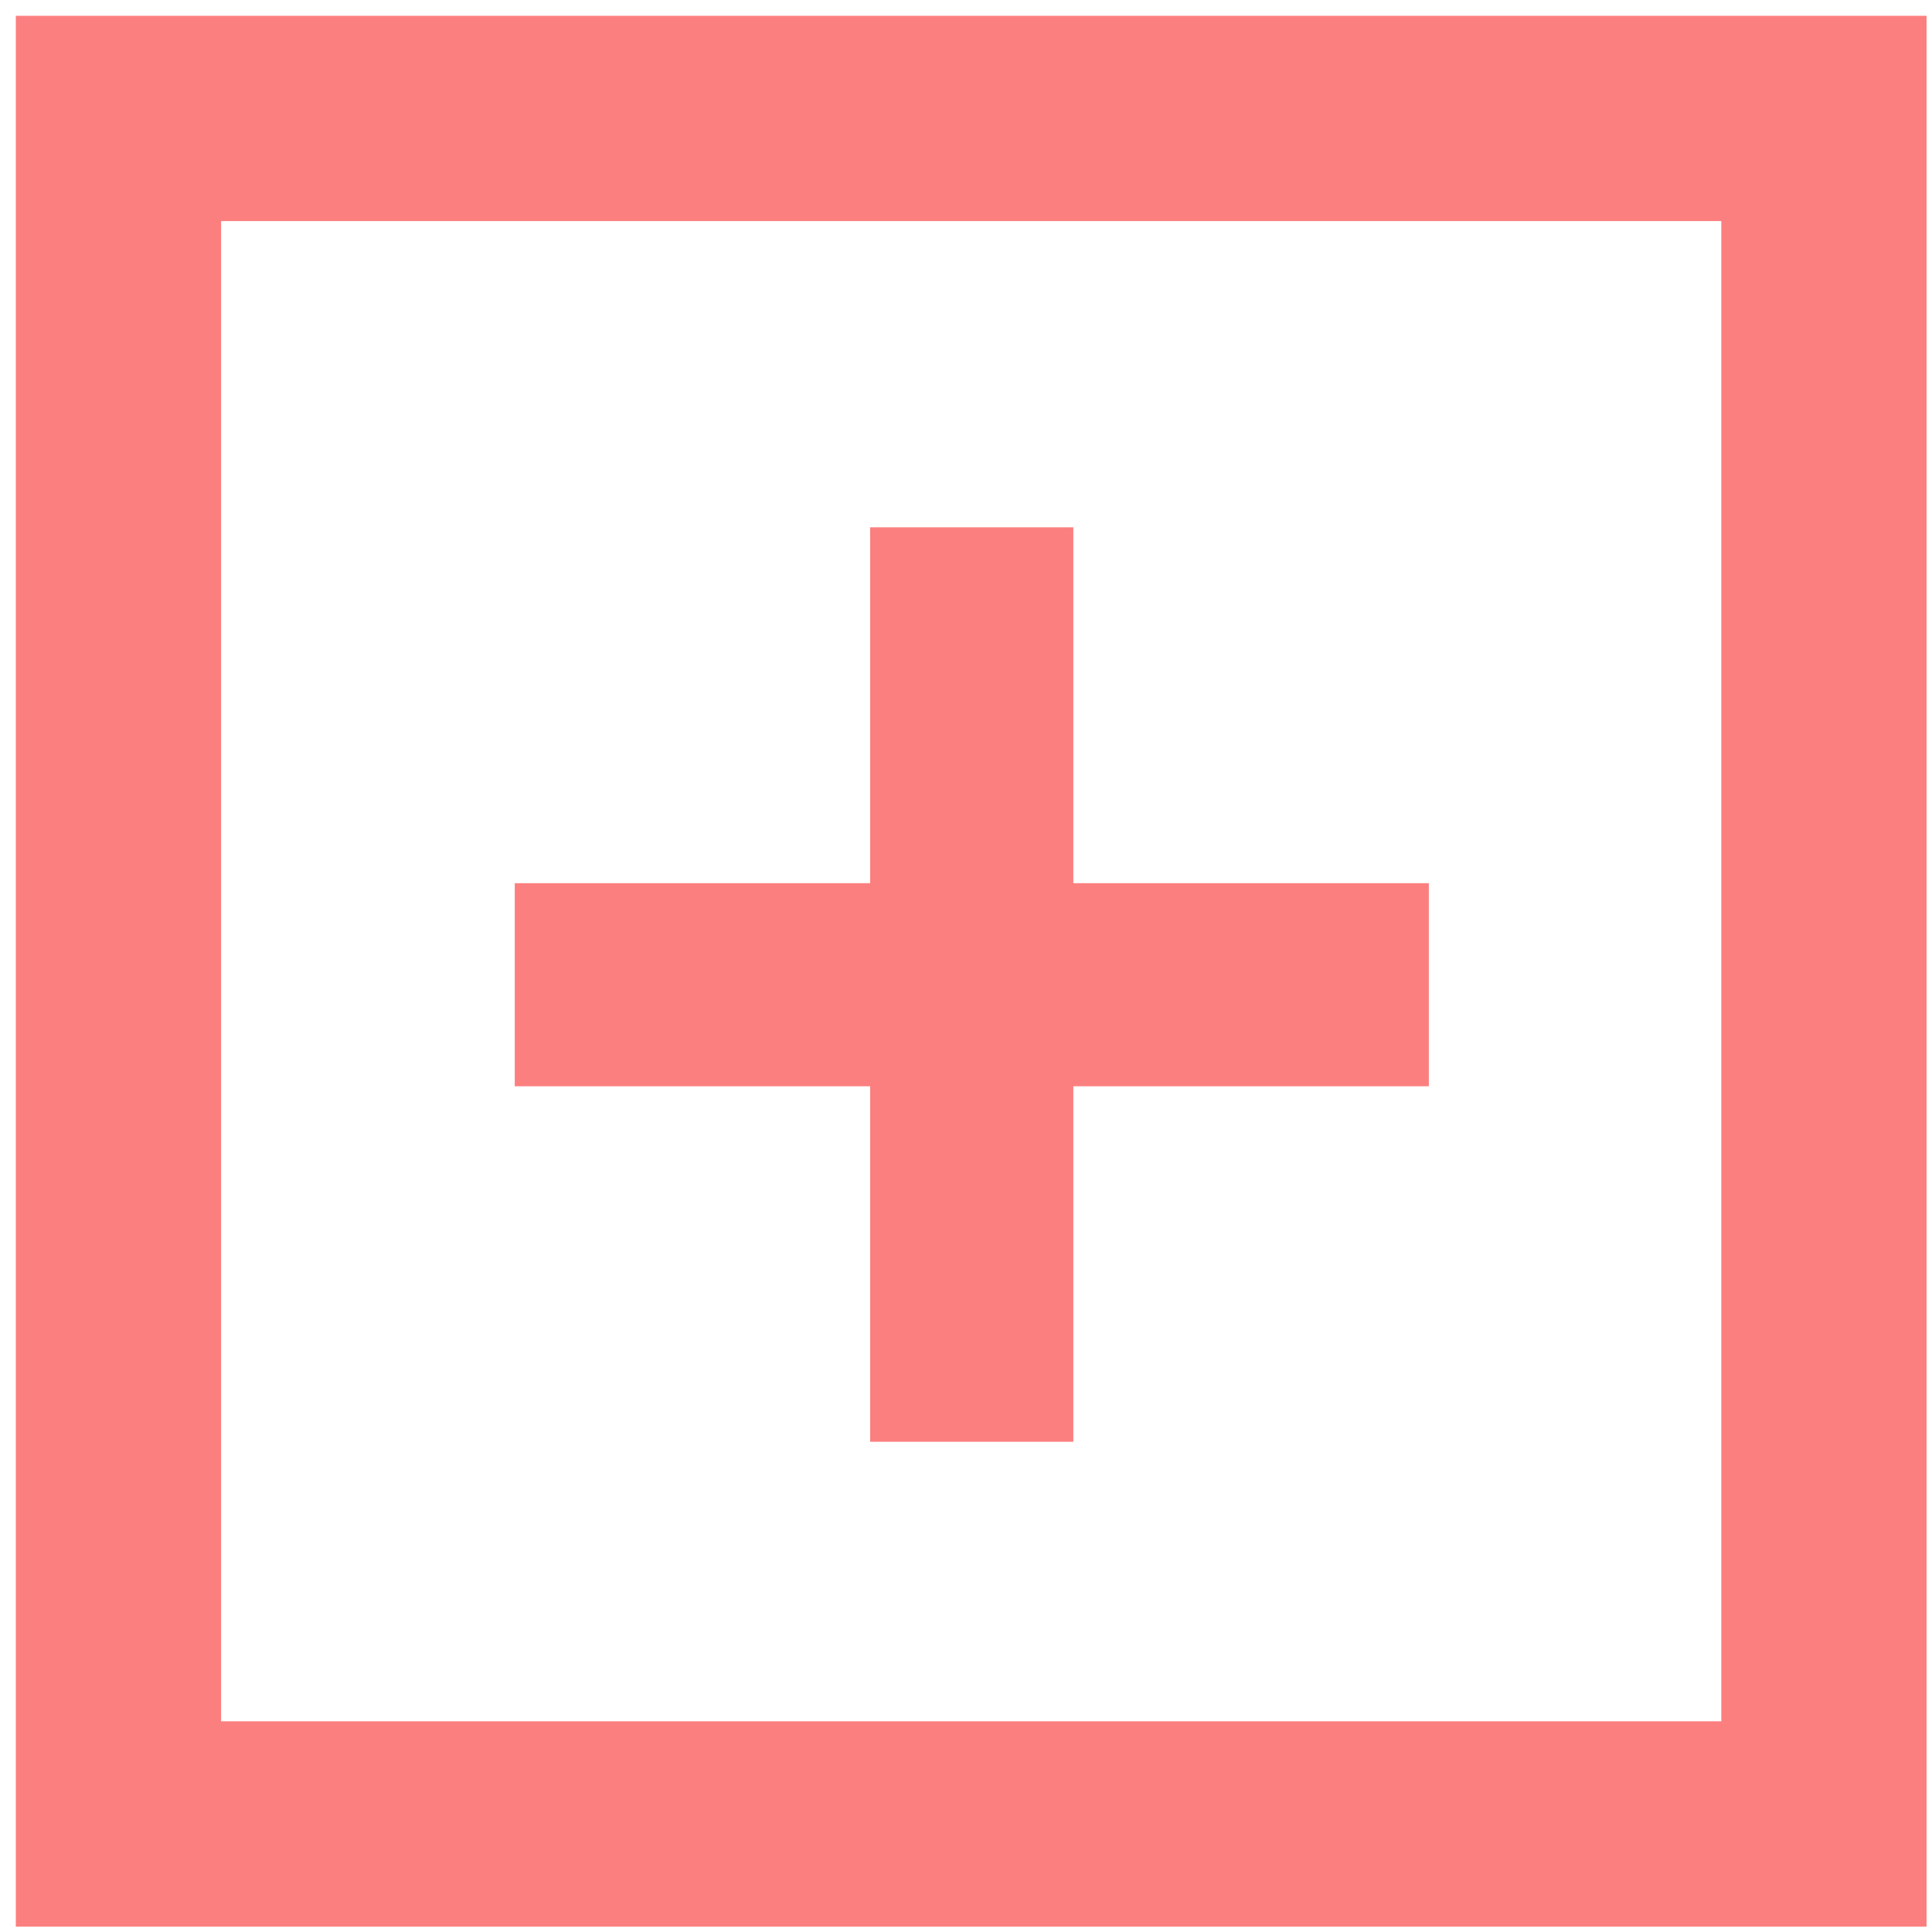
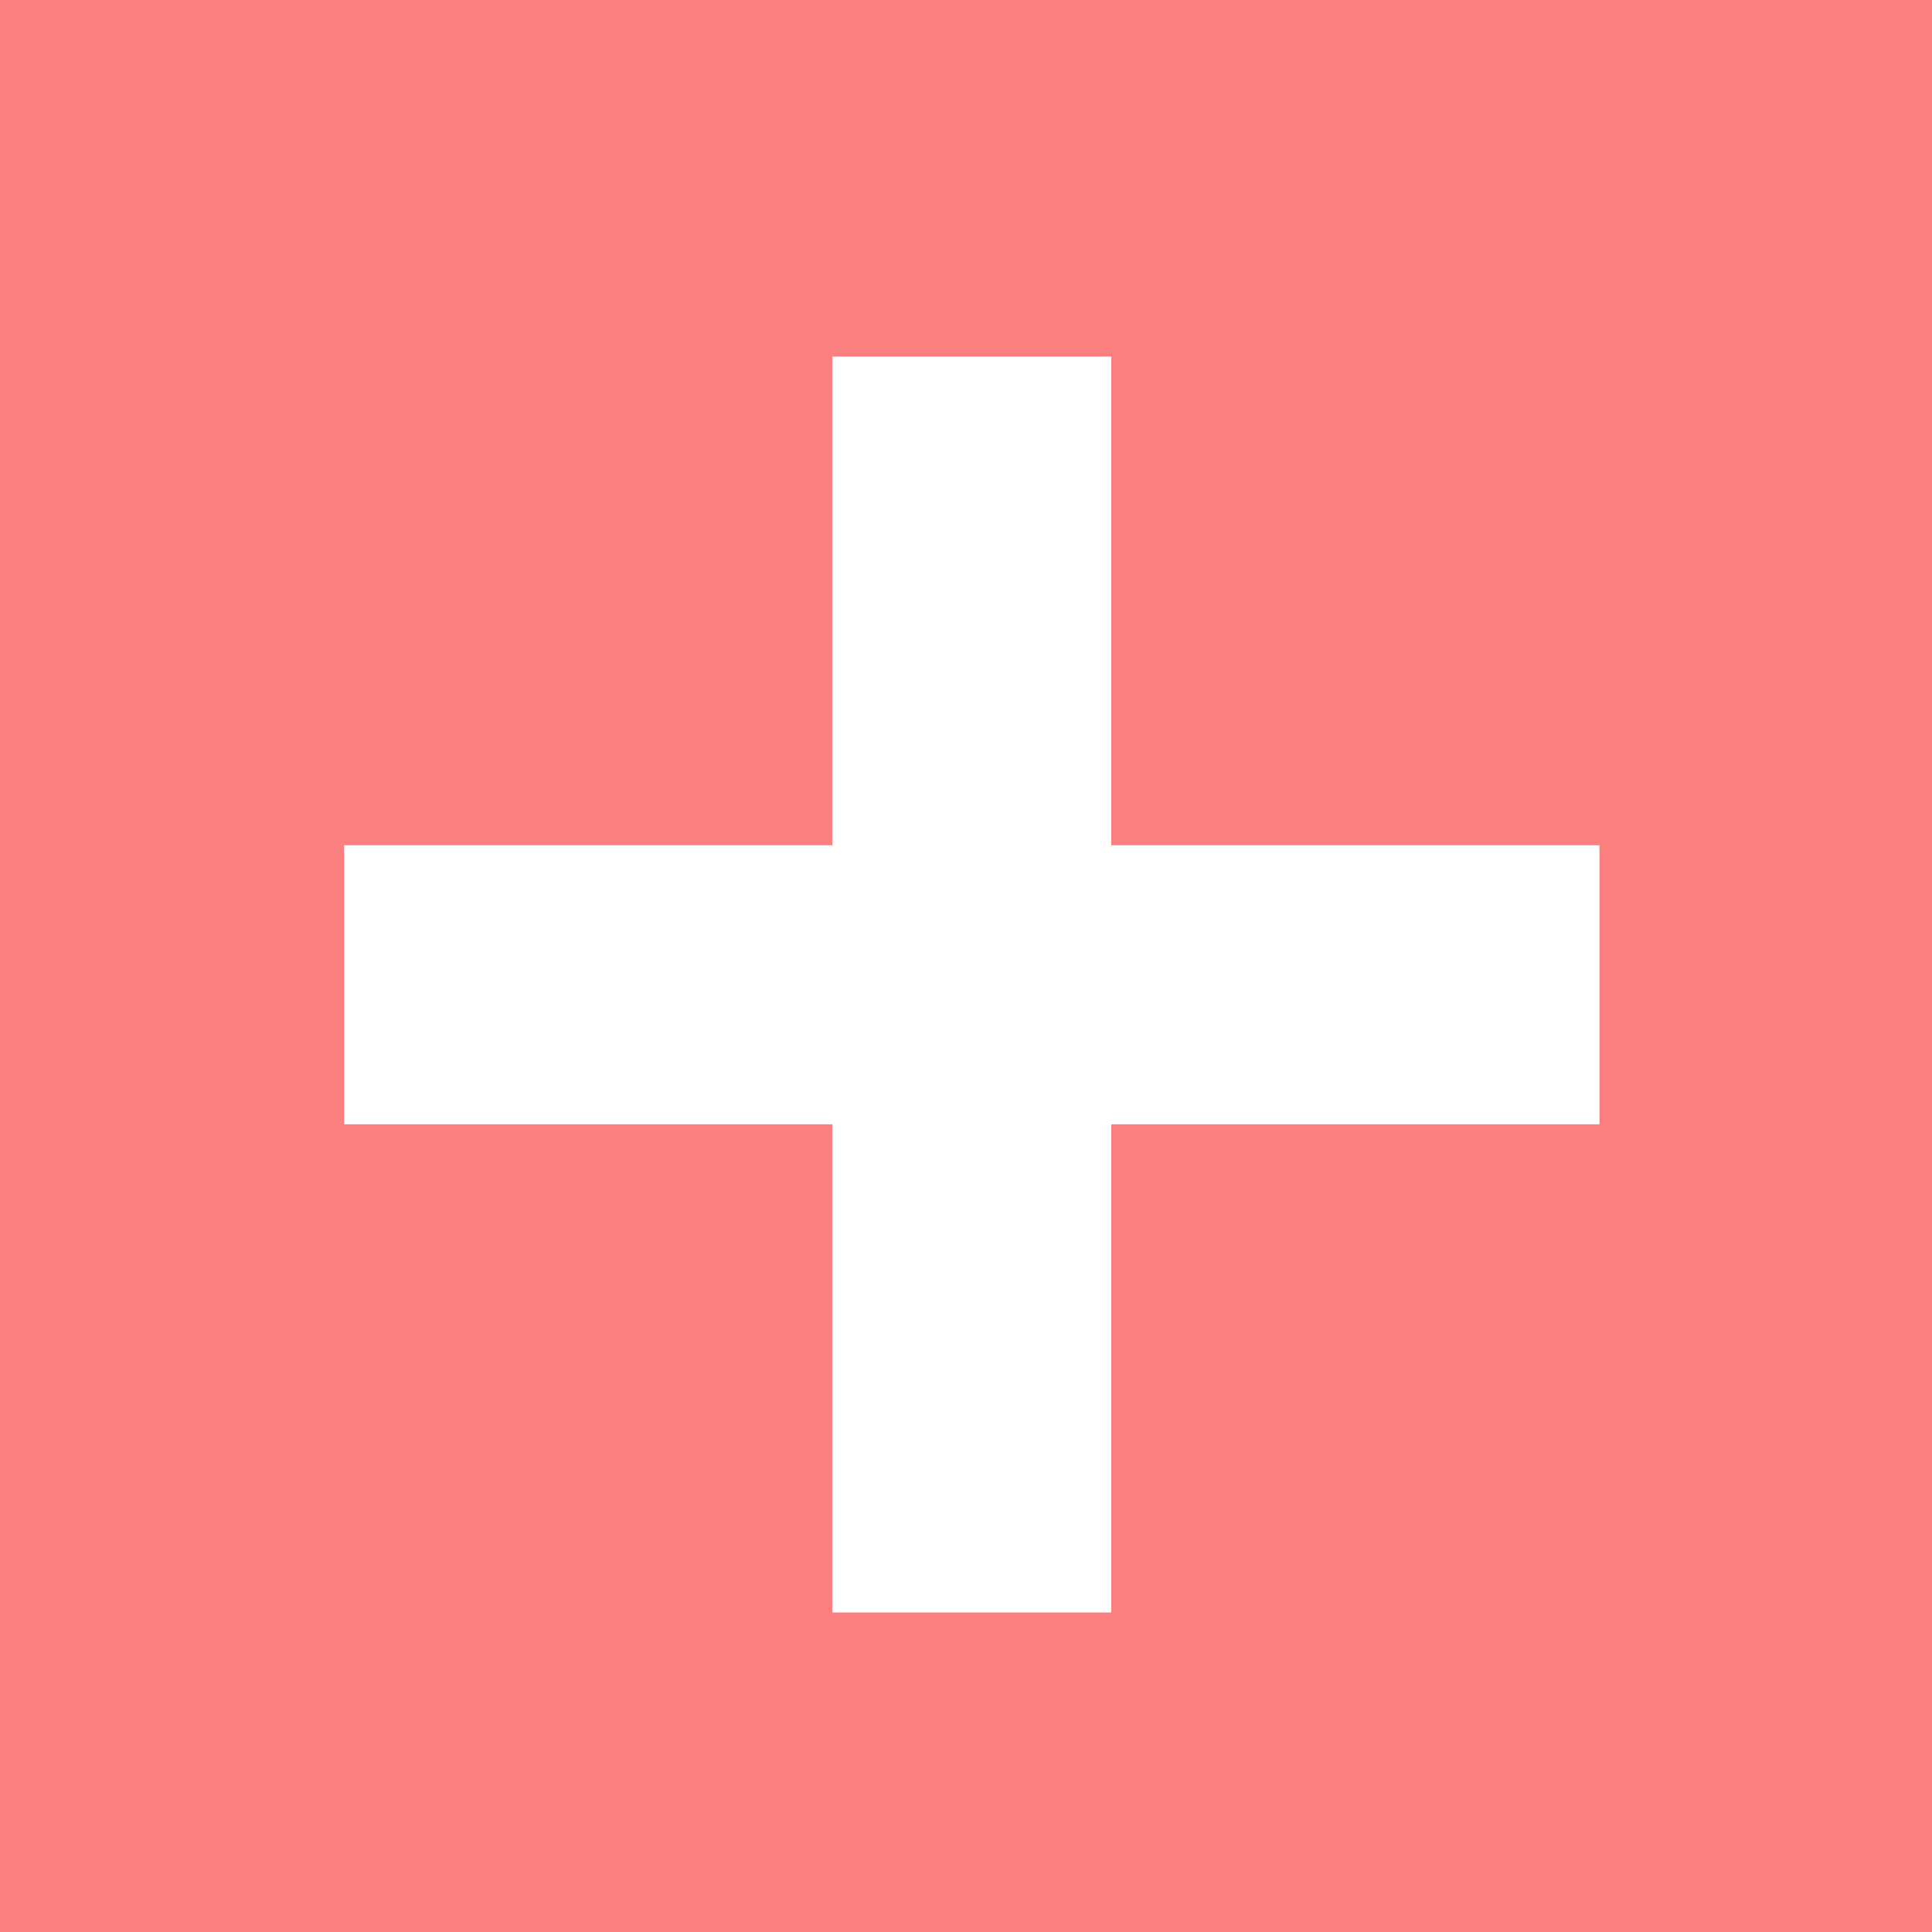
<svg xmlns="http://www.w3.org/2000/svg" width="16" height="16" version="1.1" viewBox="0 0 16 16" id="svg2" xml:space="preserve">
  <defs id="defs10">
    <linearGradient id="linearGradient5133" gradientUnits="userSpaceOnUse" x1="8.353" x2="8.353" y1="8.303" y2="12.262">
      <stop offset="0.222" stop-color="#5fb2ff" id="stop5129" style="stop-color:#774343;stop-opacity:1;" />
      <stop offset="1" stop-color="#a2d2ff" id="stop5131" style="stop-color:#874949;stop-opacity:0;" />
    </linearGradient>
    <linearGradient id="linearGradient5117" gradientUnits="userSpaceOnUse" x1="8.353" x2="8.353" y1="8.303" y2="12.262">
      <stop offset="0.335" stop-color="#5fb2ff" id="stop5113" style="stop-color:#654444;stop-opacity:1;" />
      <stop offset="1" stop-color="#a2d2ff" id="stop5115" style="stop-color:#472323;stop-opacity:0;" />
    </linearGradient>
    <linearGradient id="linearGradient986" gradientUnits="userSpaceOnUse" x1="8.353" x2="8.353" y1="8.303" y2="12.262">
      <stop offset="0.335" stop-color="#5fb2ff" id="stop982" style="stop-color:#ffa7a7;stop-opacity:1;" />
      <stop offset="1" stop-color="#a2d2ff" id="stop984" style="stop-color:#fc7f7f;stop-opacity:1;" />
    </linearGradient>
  </defs>
-   <path id="rect913" style="fill:#fc7f7f;fill-opacity:1;stroke-width:3.173;stroke-linecap:round;paint-order:stroke fill markers" d="M 7.206,4.367 V 7.314 H 4.263 V 8.996 H 7.206 V 11.94 H 8.889 V 8.996 H 11.833 V 7.314 H 8.889 V 4.367 Z" />
-   <rect style="fill:none;fill-opacity:1;stroke:#fc7f7f;stroke-width:1.7;stroke-linecap:round;stroke-dasharray:none;stroke-opacity:1;paint-order:stroke fill markers" id="rect3461" width="14.124" height="14.124" x="0.981" y="0.981" />
+   <path id="rect3461" style="fill:#fc7f7f;stroke-width:1.929;stroke-linecap:round;paint-order:stroke fill markers" d="M 0 -0.045 L 0 16 L 16 16 L 16 -0.045 L 0 -0.045 z M 6.893 2.953 L 9.203 2.953 L 9.203 7 L 13.246 7 L 13.246 9.311 L 9.203 9.311 L 9.203 13.354 L 6.893 13.354 L 6.893 9.311 L 2.85 9.311 L 2.85 7 L 6.893 7 L 6.893 2.953 z " />
</svg>
